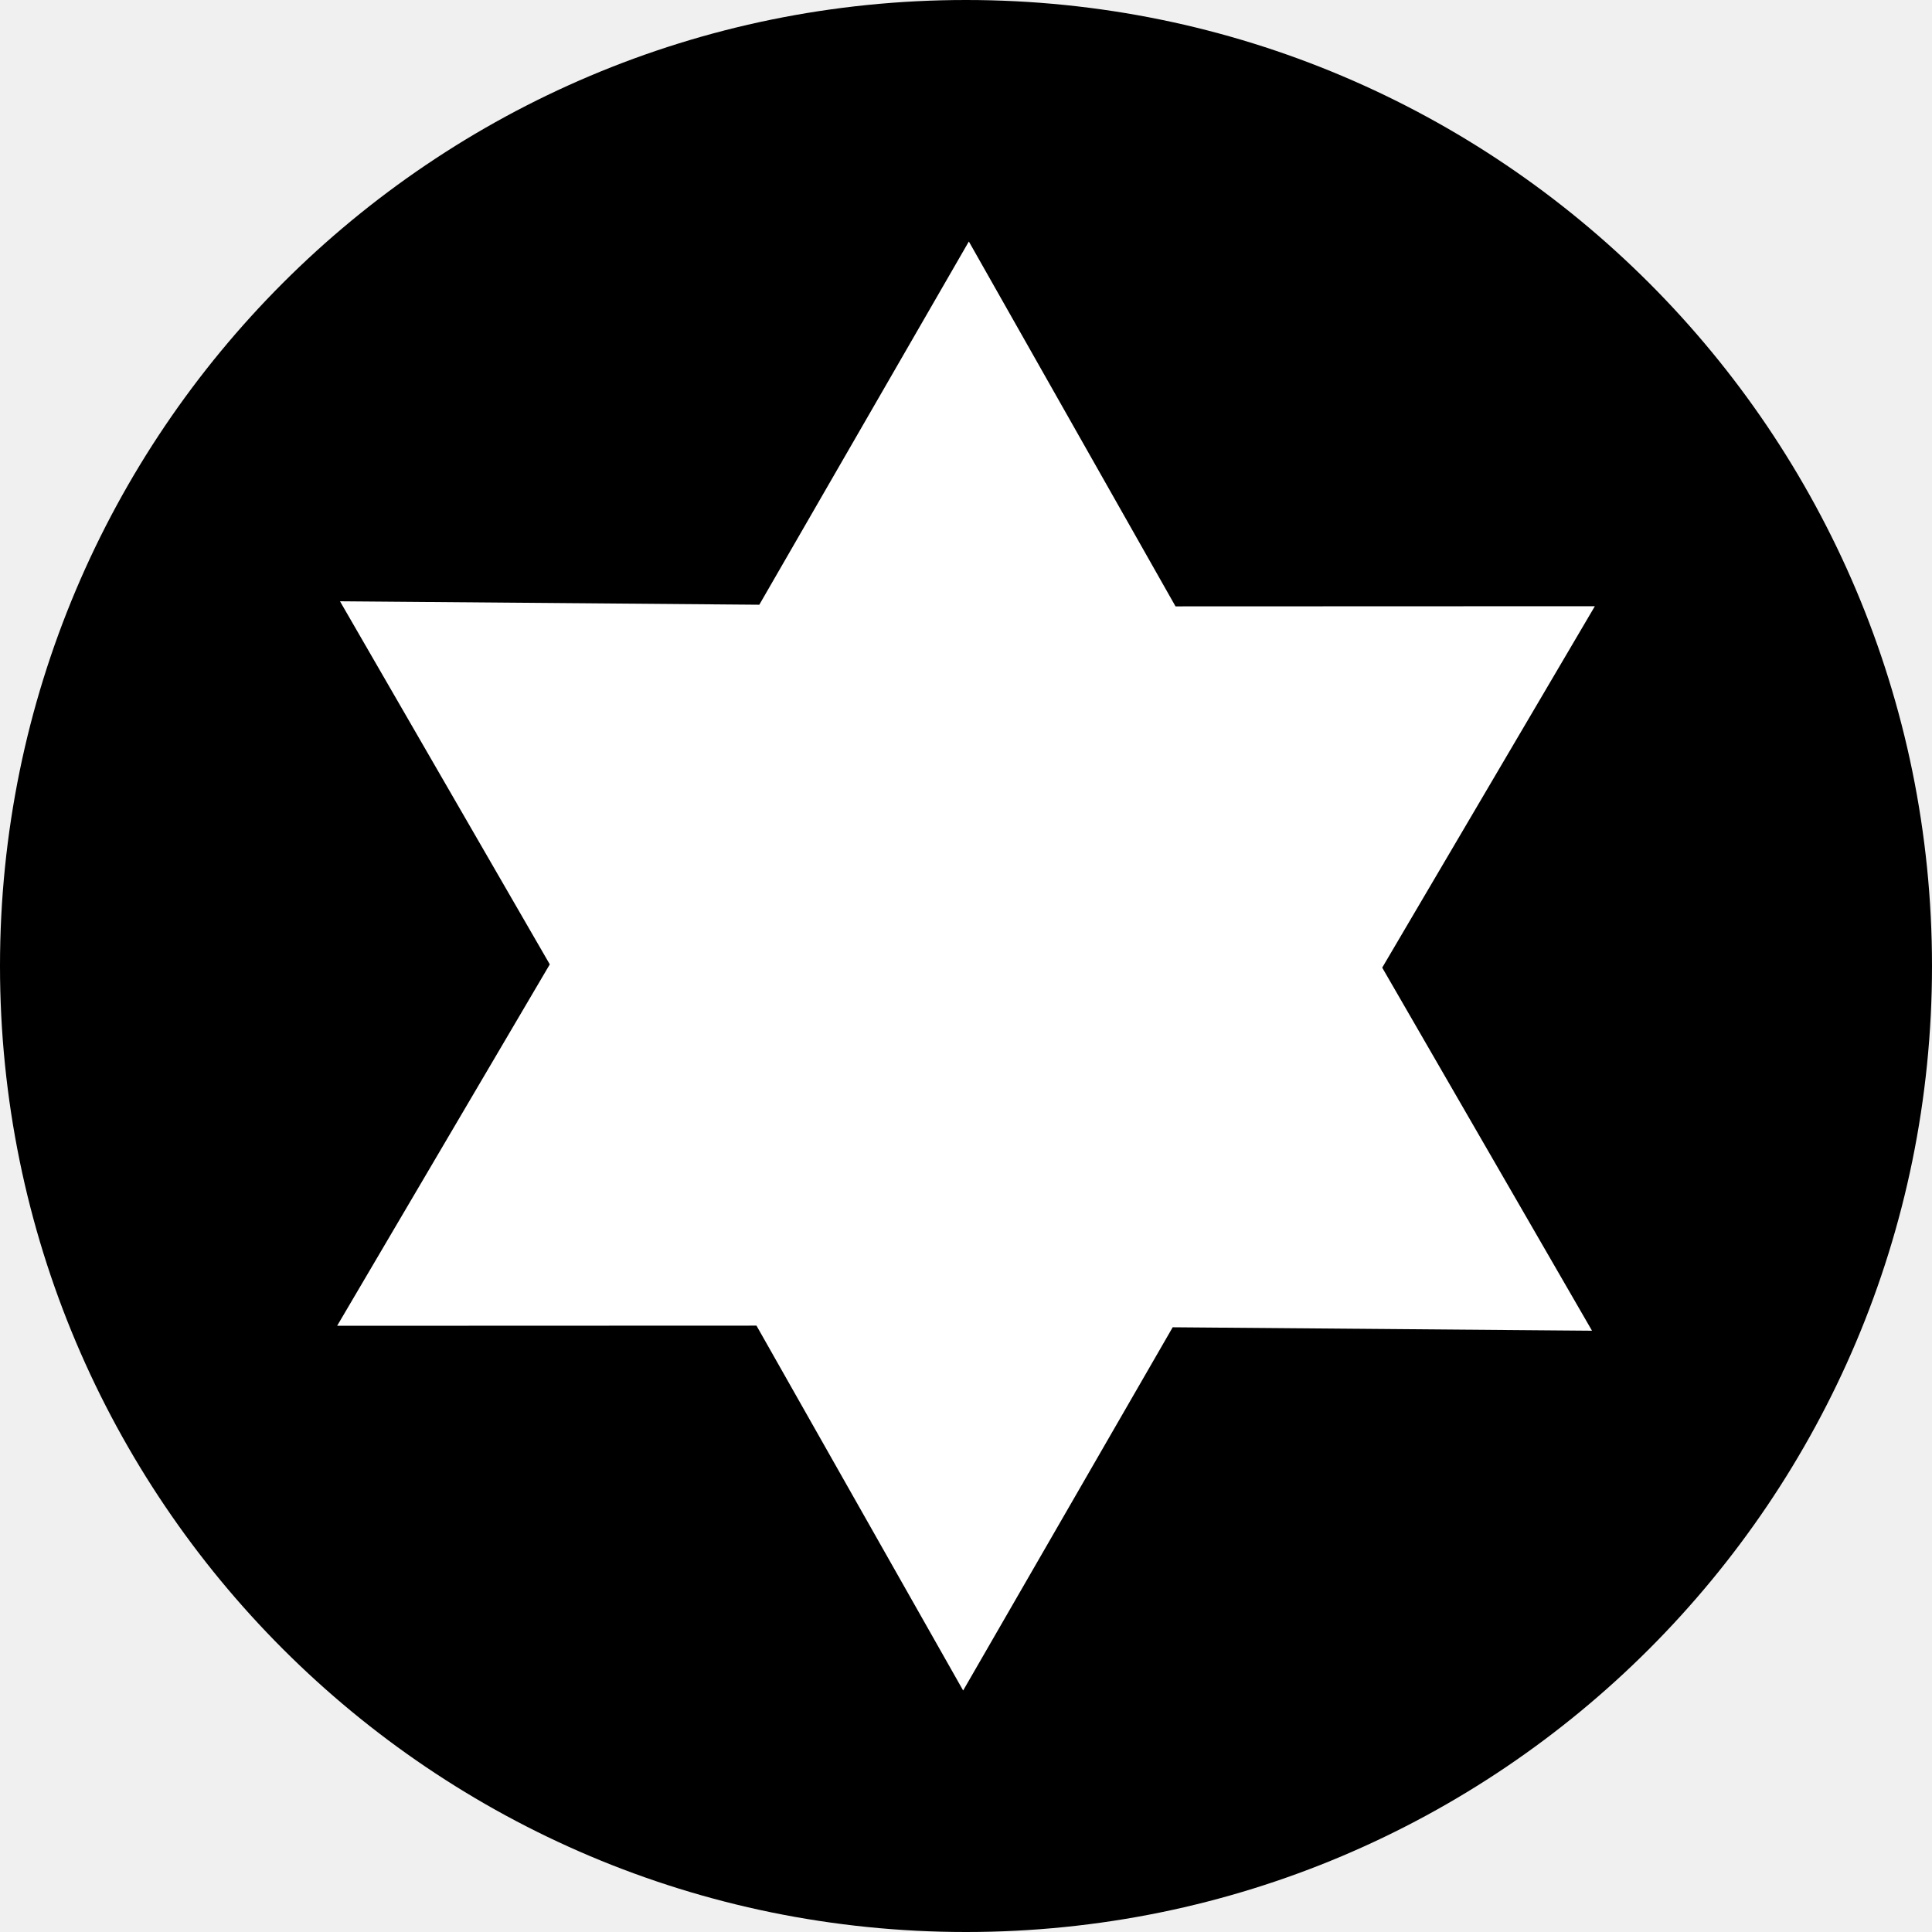
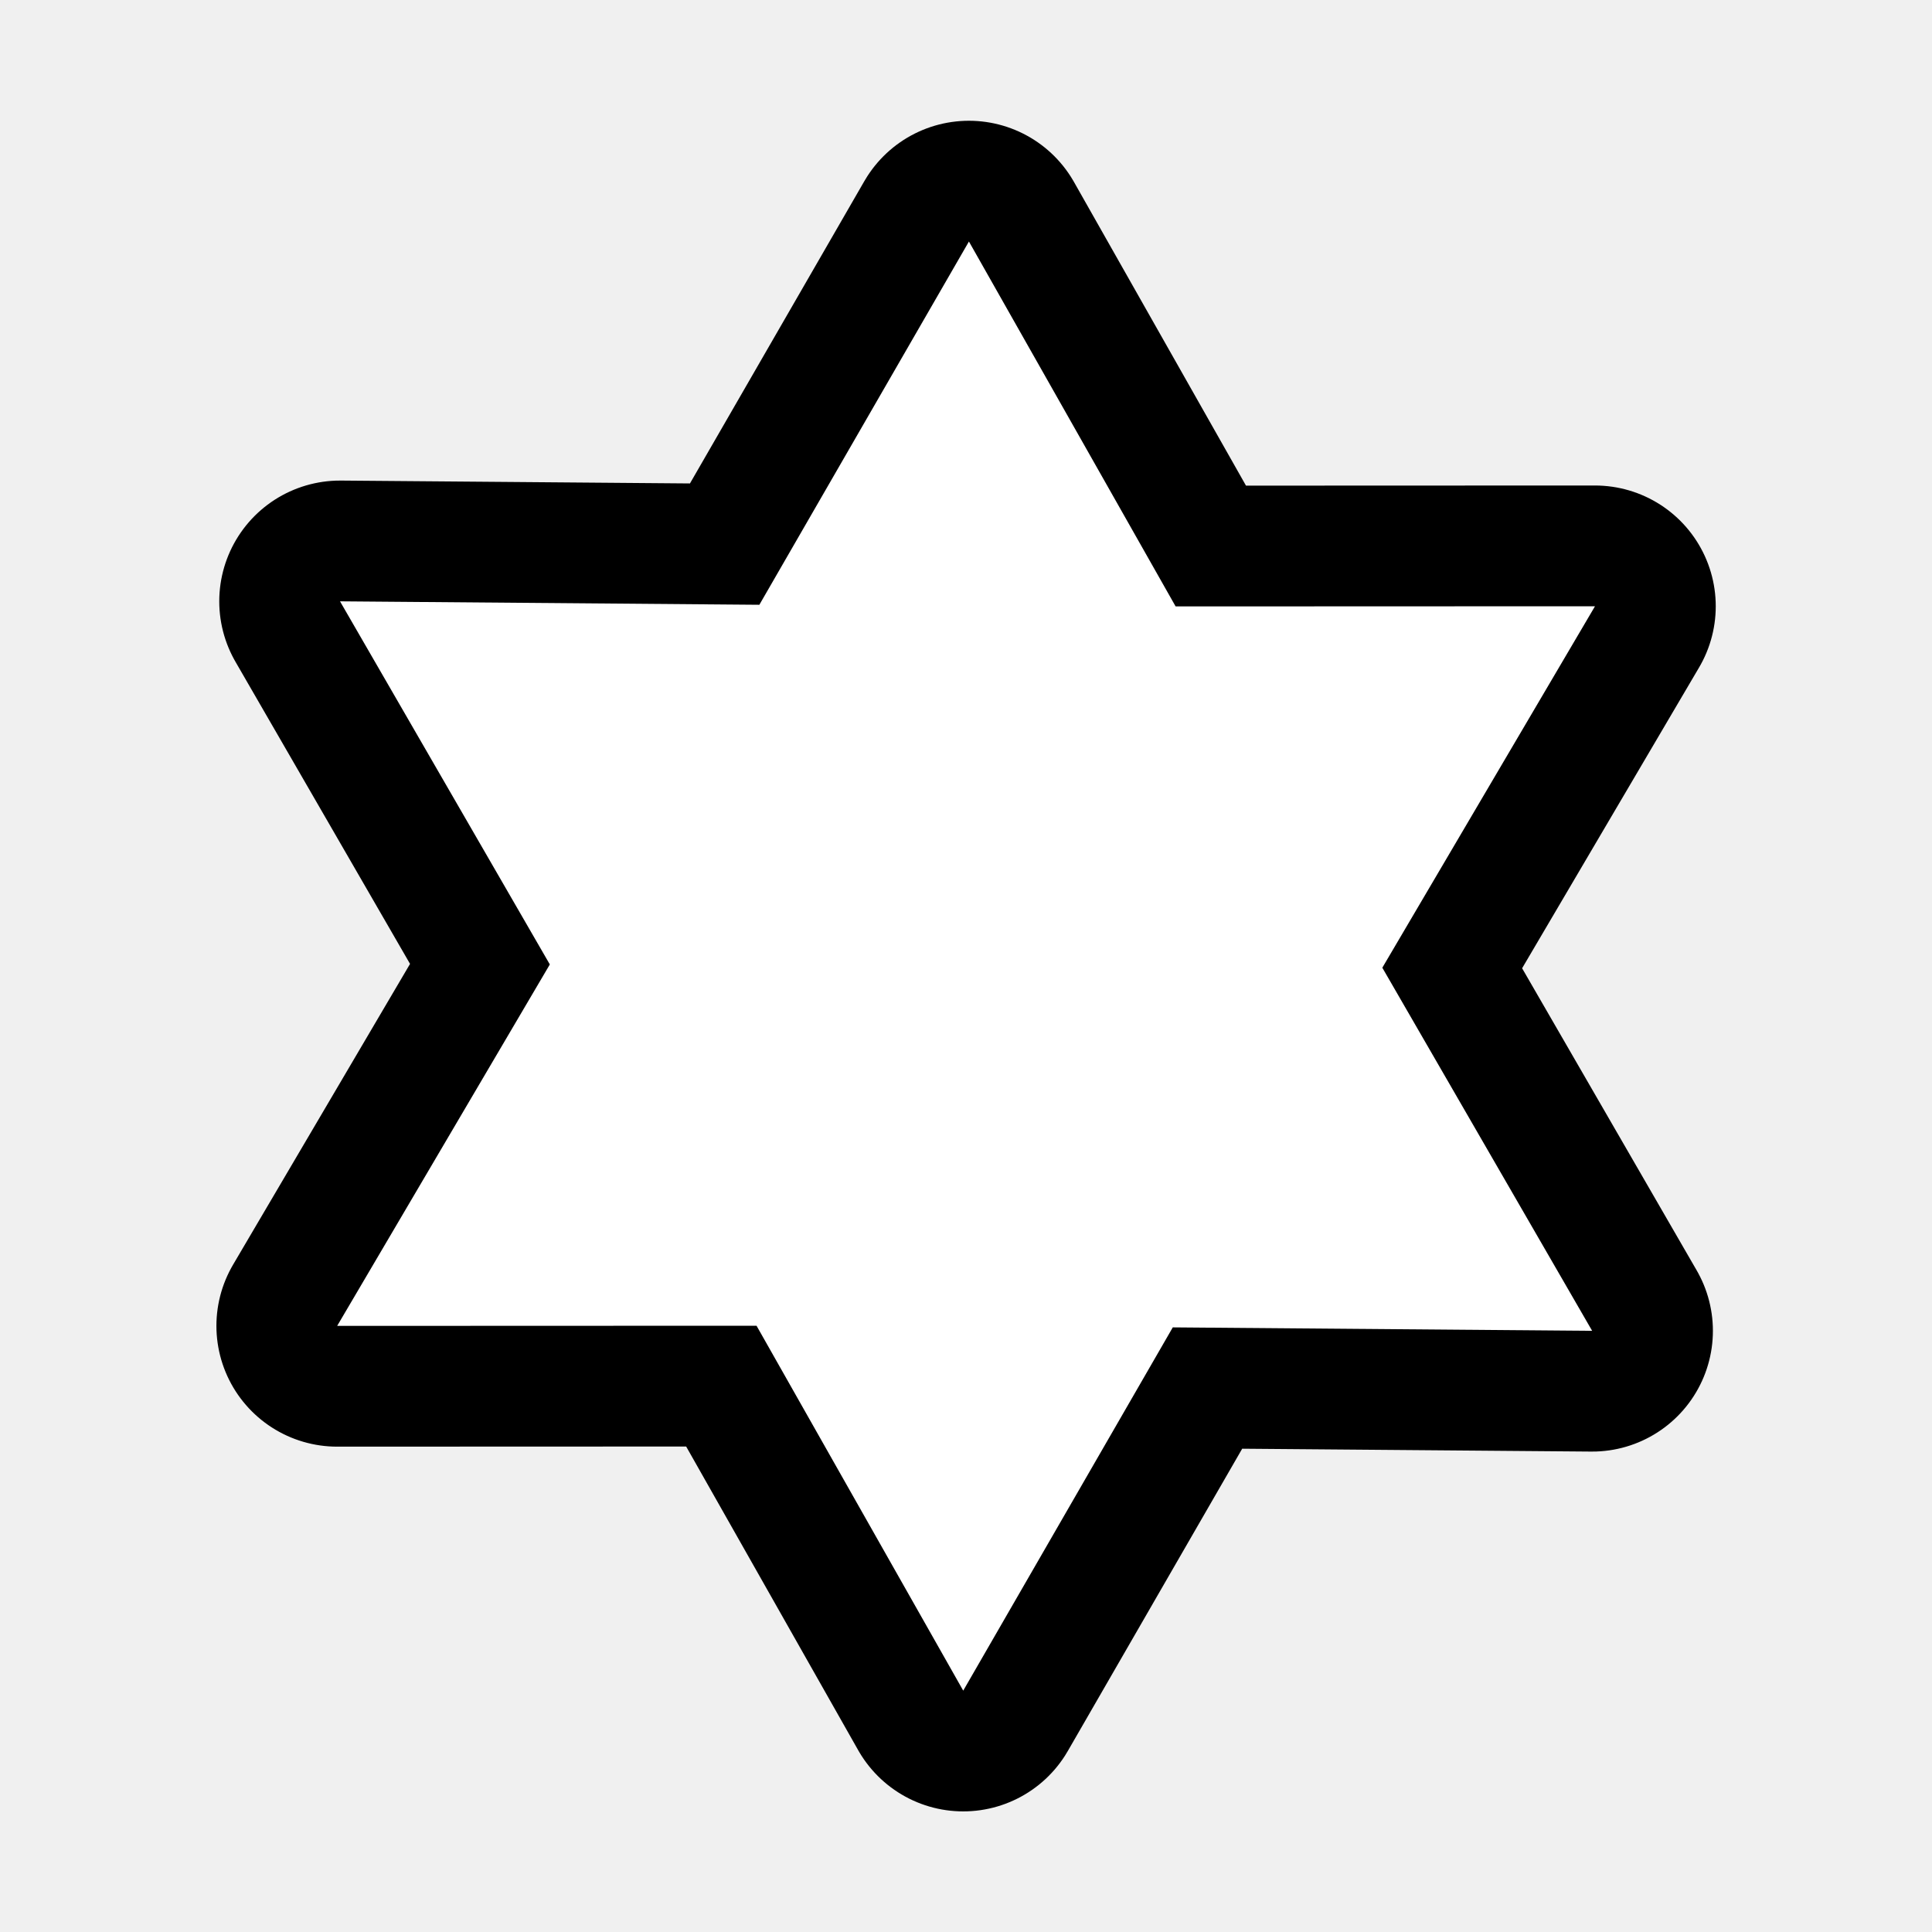
- <svg xmlns="http://www.w3.org/2000/svg" version="1.1" id="svg132" width="16" height="16" viewBox="0 0 16 16">
-   <defs id="defs136" />
-   <g id="g138">
-     <circle style="fill:#000000;fill-opacity:1;stroke:none;stroke-width:0.5;stroke-linecap:round;stroke-linejoin:round;stroke-dasharray:none" id="path1" cx="8" cy="8" r="8" />
-     <path style="fill:#ffffff;stroke:none;stroke-width:7.5" id="path1866" d="M 199.029,367.075 128.547,242.645 -14.459,242.697 58.059,119.442 -13.488,-4.378 129.513,-3.203 200.971,-127.075 271.453,-2.645 414.459,-2.697 341.941,120.558 413.488,244.378 270.487,243.203 Z" transform="matrix(0.02428414,0,0,0.02428414,3.143172,5.085903)" />
+ <svg xmlns="http://www.w3.org/2000/svg" width="16" height="16" viewBox="0 0 4.233 4.233" version="1.1" id="svg1">
+   <defs id="defs1" />
+   <g id="layer1">
+     <path style="fill:#ffffff;stroke:#000000;stroke-width:82.358;stroke-linecap:round;stroke-linejoin:round;stroke-dasharray:none;stroke-opacity:1" id="path1866-6" d="M 199.029,367.075 128.547,242.645 -14.459,242.697 58.059,119.442 -13.488,-4.378 129.513,-3.203 200.971,-127.075 271.453,-2.645 414.459,-2.697 341.941,120.558 413.488,244.378 270.487,243.203 Z" transform="matrix(0.00642518,0,0,0.00642518,0.8316307,1.345645)" />
+     <path style="fill:#ffffff;stroke:none;stroke-width:7.5" id="path1866" d="M 199.029,367.075 128.547,242.645 -14.459,242.697 58.059,119.442 -13.488,-4.378 129.513,-3.203 200.971,-127.075 271.453,-2.645 414.459,-2.697 341.941,120.558 413.488,244.378 270.487,243.203 Z" transform="matrix(0.00642518,0,0,0.00642518,0.8316307,1.345645)" />
  </g>
</svg>
